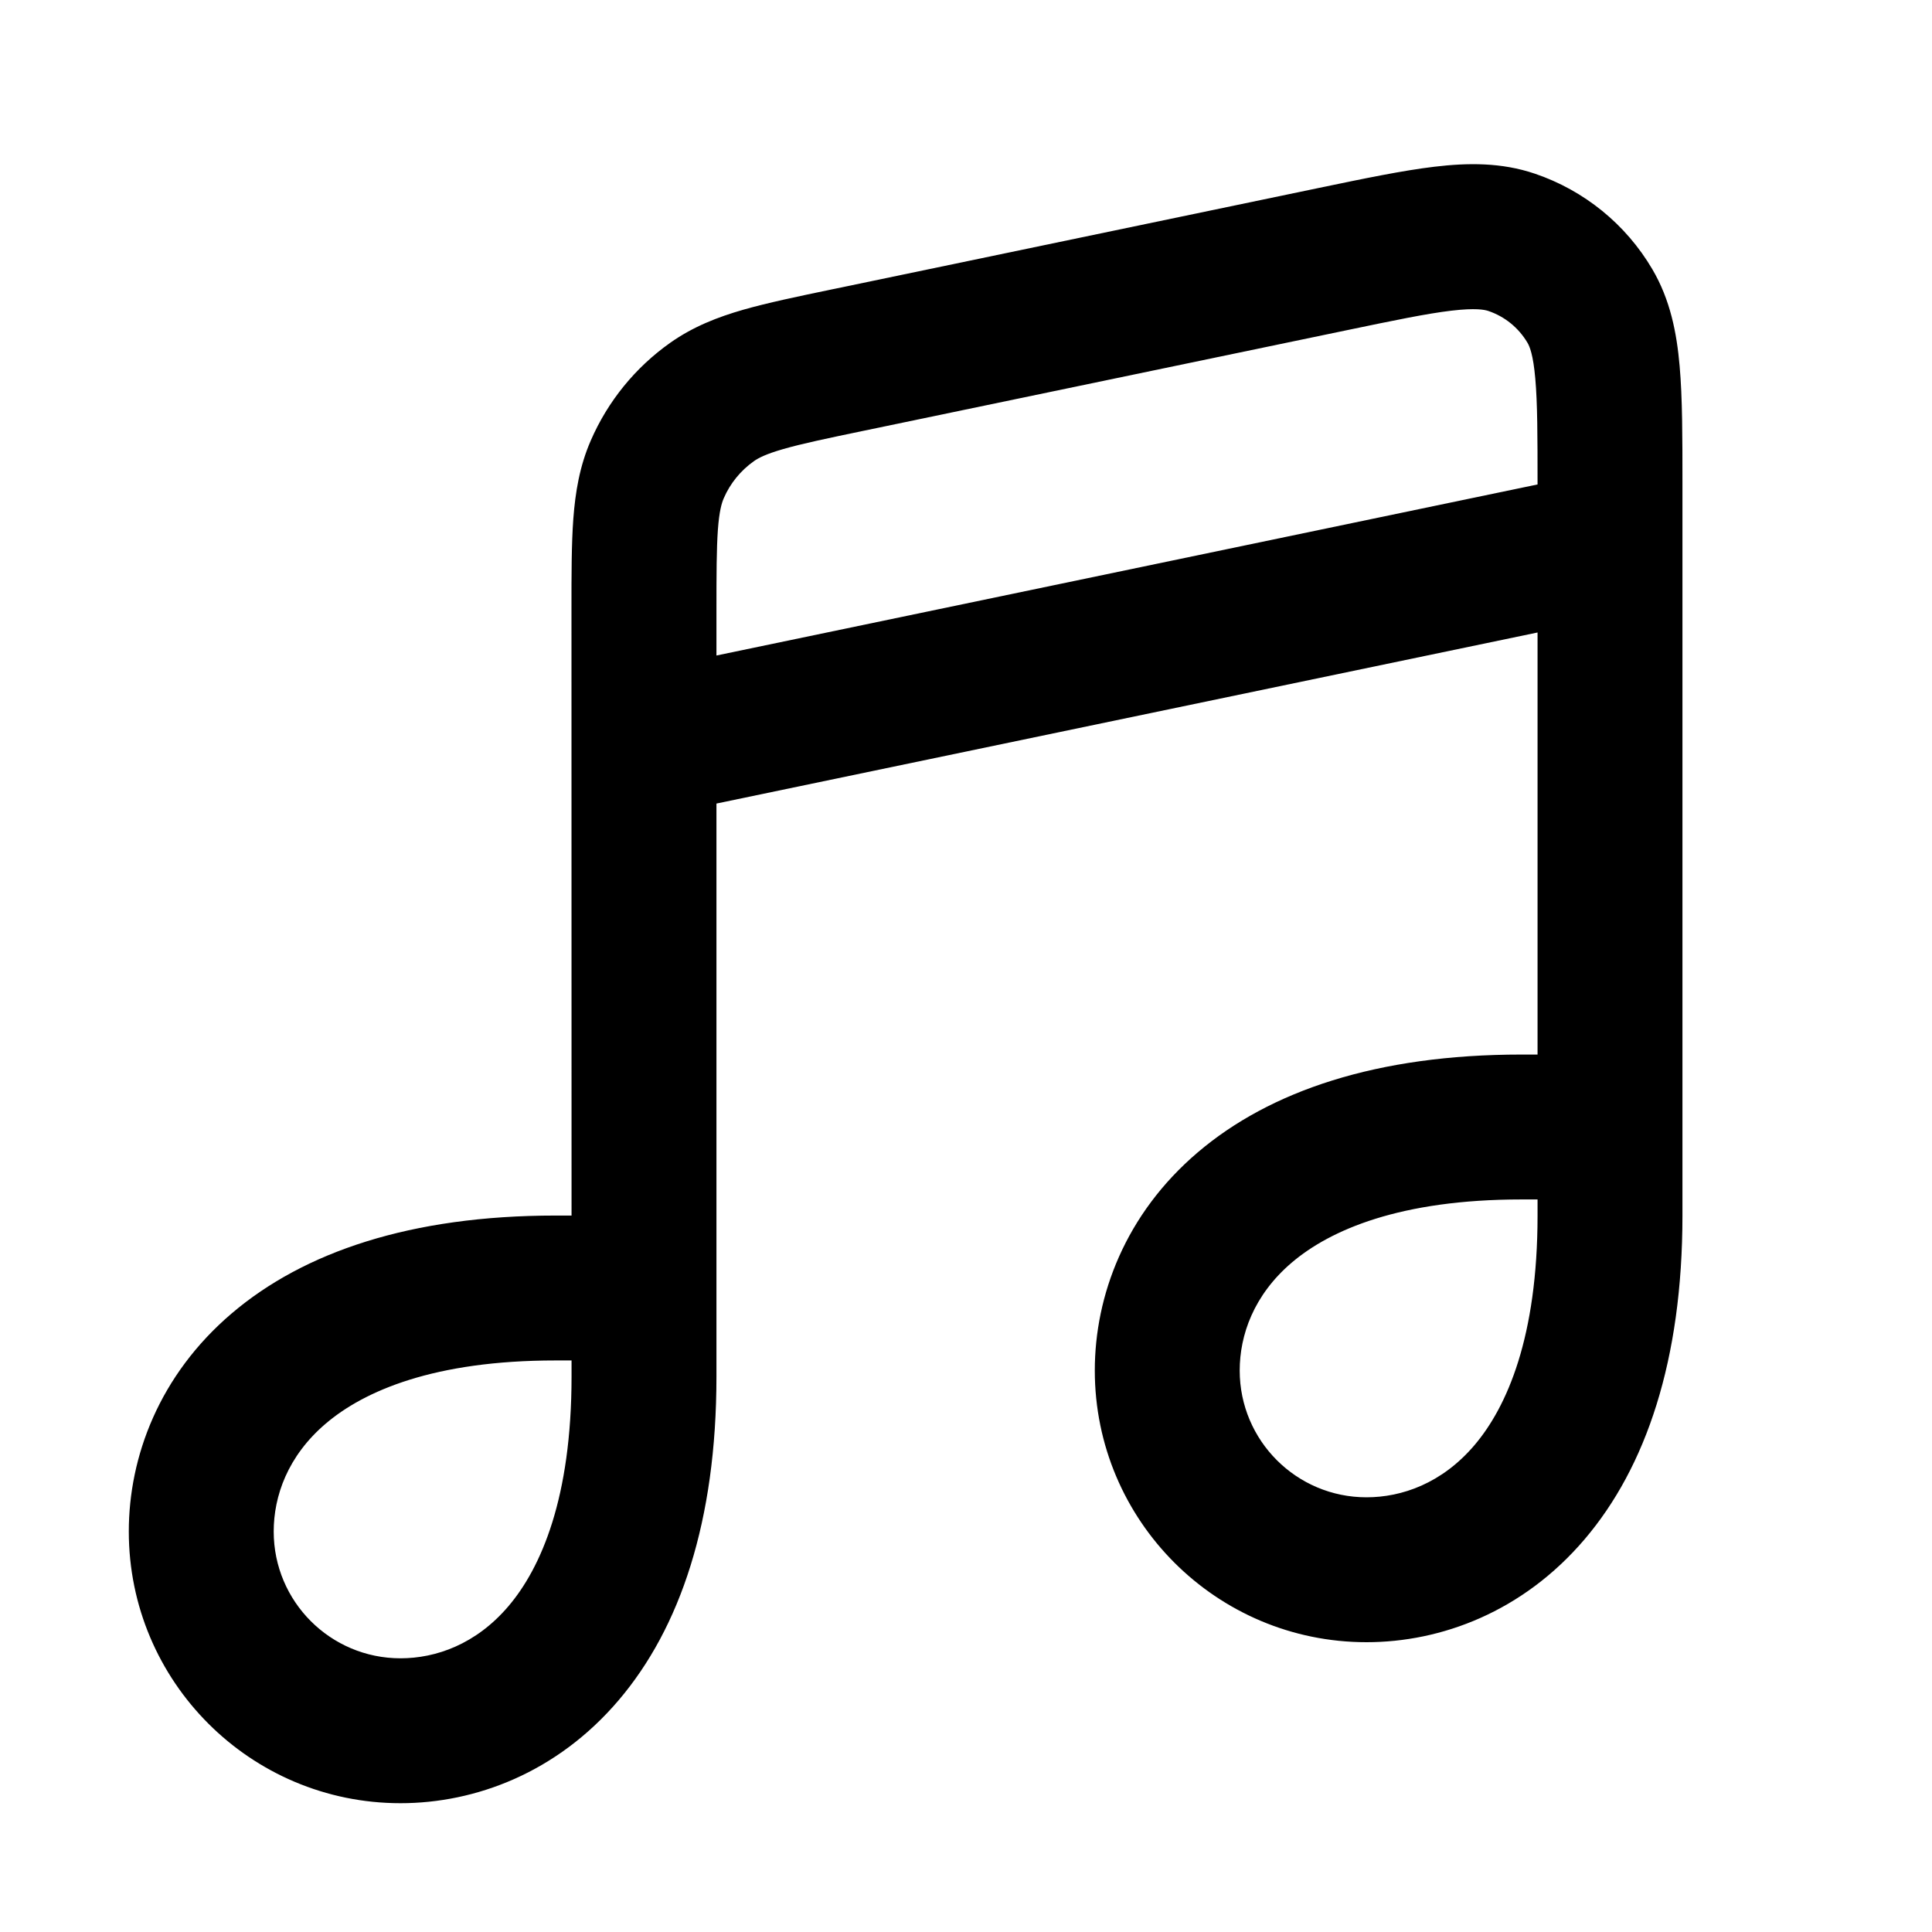
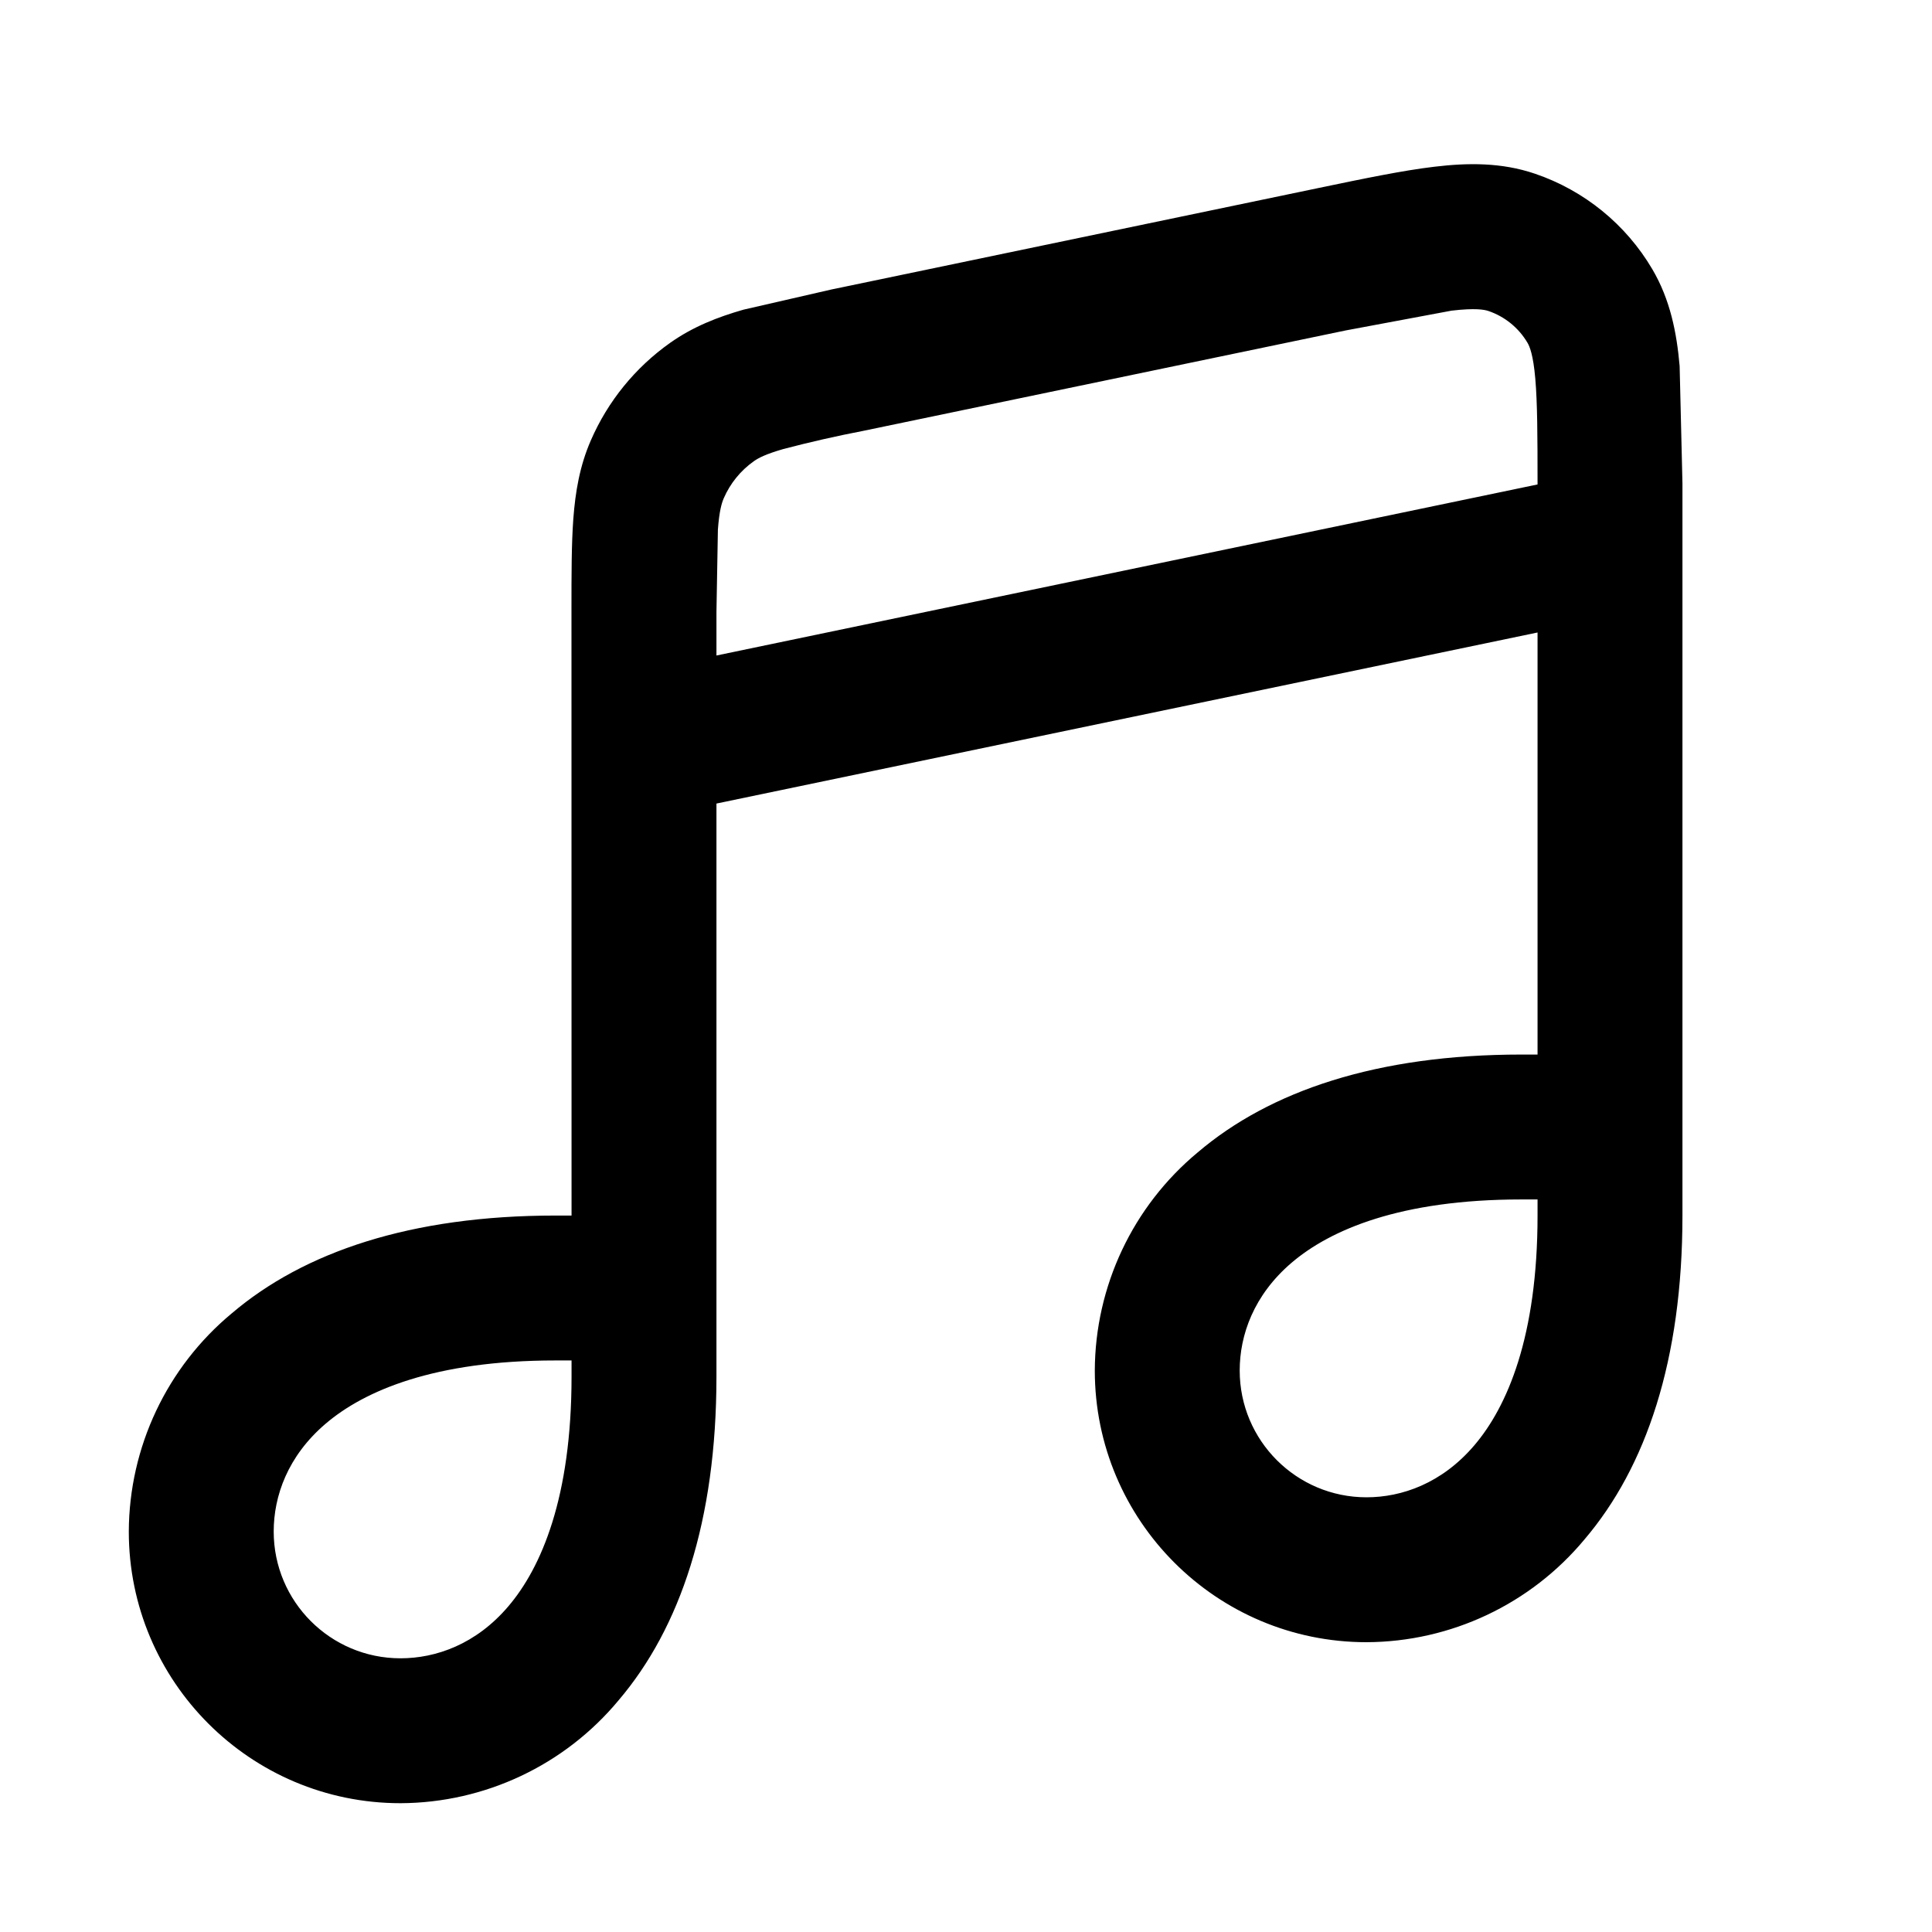
- <svg xmlns="http://www.w3.org/2000/svg" fill="none" height="24" viewBox="0 0 24 24" width="24">
-   <path clip-rule="evenodd" d="m16.716 4.105c.61-.127 1.01-.21 1.316-.246.299-.035.409-.012.457.004.204.069.376.209.486.395.026.044.071.146.097.446.027.304.028.705.028 1.314l-10.2 2.125v-.54c0-.477.001-.786.018-1.025.017-.227.046-.327.073-.389.08-.185.21-.344.374-.46.055-.039.147-.088.366-.151.23-.066.532-.13.999-.227zm-9.616 10.995h-.2c-1.795 0-3.125.452-4.021 1.215-.902.768-1.279 1.782-1.279 2.71 0 1.864 1.511 3.375 3.375 3.375.928 0 1.942-.377 2.71-1.279.763-.896 1.215-2.226 1.215-4.021v-1.1-.9l-0-5.118 10.2-2.125v5.243h-.2c-1.795 0-3.125.452-4.021 1.215-.902.768-1.279 1.782-1.279 2.71 0 1.864 1.511 3.375 3.375 3.375.928 0 1.942-.377 2.71-1.279.763-.896 1.215-2.226 1.215-4.021v-1.1-.9-7.057-.039c0-.573 0-1.062-.035-1.457-.036-.412-.116-.824-.34-1.204-.328-.557-.845-.977-1.457-1.185-.417-.142-.837-.136-1.248-.087-.395.047-.872.146-1.434.263l-.038.008-5.985 1.247-.03.006c-.428.089-.796.166-1.098.252-.32.092-.624.21-.909.411-.434.307-.775.726-.987 1.214-.139.319-.192.642-.217.973-.023.313-.023.689-.023 1.126v.031zm8.946.585c-.473.403-.646.901-.646 1.34 0 .87.705 1.575 1.575 1.575.439 0 .937-.173 1.34-.646.408-.479.785-1.349.785-2.854v-.2h-.2c-1.505 0-2.375.377-2.854.785zm-12.646 3.34c0-.439.173-.937.646-1.34.479-.408 1.349-.785 2.854-.785h.2v.2c0 1.505-.377 2.375-.785 2.854-.403.473-.901.646-1.34.646-.87 0-1.575-.705-1.575-1.575z" fill="currentColor" fill-rule="evenodd" />
+ <svg xmlns="http://www.w3.org/2000/svg" fill="none" height="24" width="24">
+   <path d="M16.716 4.105l1.316-.246c.299-.035.409-.012.457.004a.9.9 0 0 1 .486.395c.026.044.071.146.097.446s.028.705.028 1.314L8.9 8.143v-.54l.018-1.025c.017-.227.046-.327.073-.389a1.1 1.1 0 0 1 .374-.46c.055-.039.147-.088.366-.151a15.49 15.49 0 0 1 .999-.227zM7.1 15.1h-.2c-1.795 0-3.125.452-4.021 1.215a3.54 3.54 0 0 0-1.279 2.71c0 1.864 1.511 3.375 3.375 3.375a3.54 3.54 0 0 0 2.71-1.279C8.448 20.225 8.9 18.895 8.9 17.1V16v-.9-5.118l10.2-2.125V13.1h-.2c-1.795 0-3.125.452-4.021 1.215a3.54 3.54 0 0 0-1.279 2.71c0 1.864 1.511 3.375 3.375 3.375a3.54 3.54 0 0 0 2.71-1.279c.763-.896 1.215-2.226 1.215-4.021V14v-.9-7.057-.039l-.035-1.457c-.036-.412-.116-.824-.34-1.204a2.7 2.7 0 0 0-1.457-1.185c-.417-.142-.837-.136-1.248-.087-.395.047-.872.146-1.434.263l-.038.008-5.985 1.247-.03.006-1.098.252c-.32.092-.624.21-.909.411a2.9 2.9 0 0 0-.987 1.214c-.139.319-.192.642-.217.973-.023.313-.023.689-.023 1.126v.031zm8.946.585c-.473.403-.646.901-.646 1.34 0 .87.705 1.575 1.575 1.575.439 0 .937-.173 1.34-.646.408-.479.785-1.349.785-2.854v-.2h-.2c-1.505 0-2.375.377-2.854.785zM3.4 19.025c0-.439.173-.937.646-1.34.479-.408 1.349-.785 2.854-.785h.2v.2c0 1.505-.377 2.375-.785 2.854-.402.473-.901.646-1.34.646-.87 0-1.575-.705-1.575-1.575z" fill="#000" fill-rule="evenodd" />
</svg>
